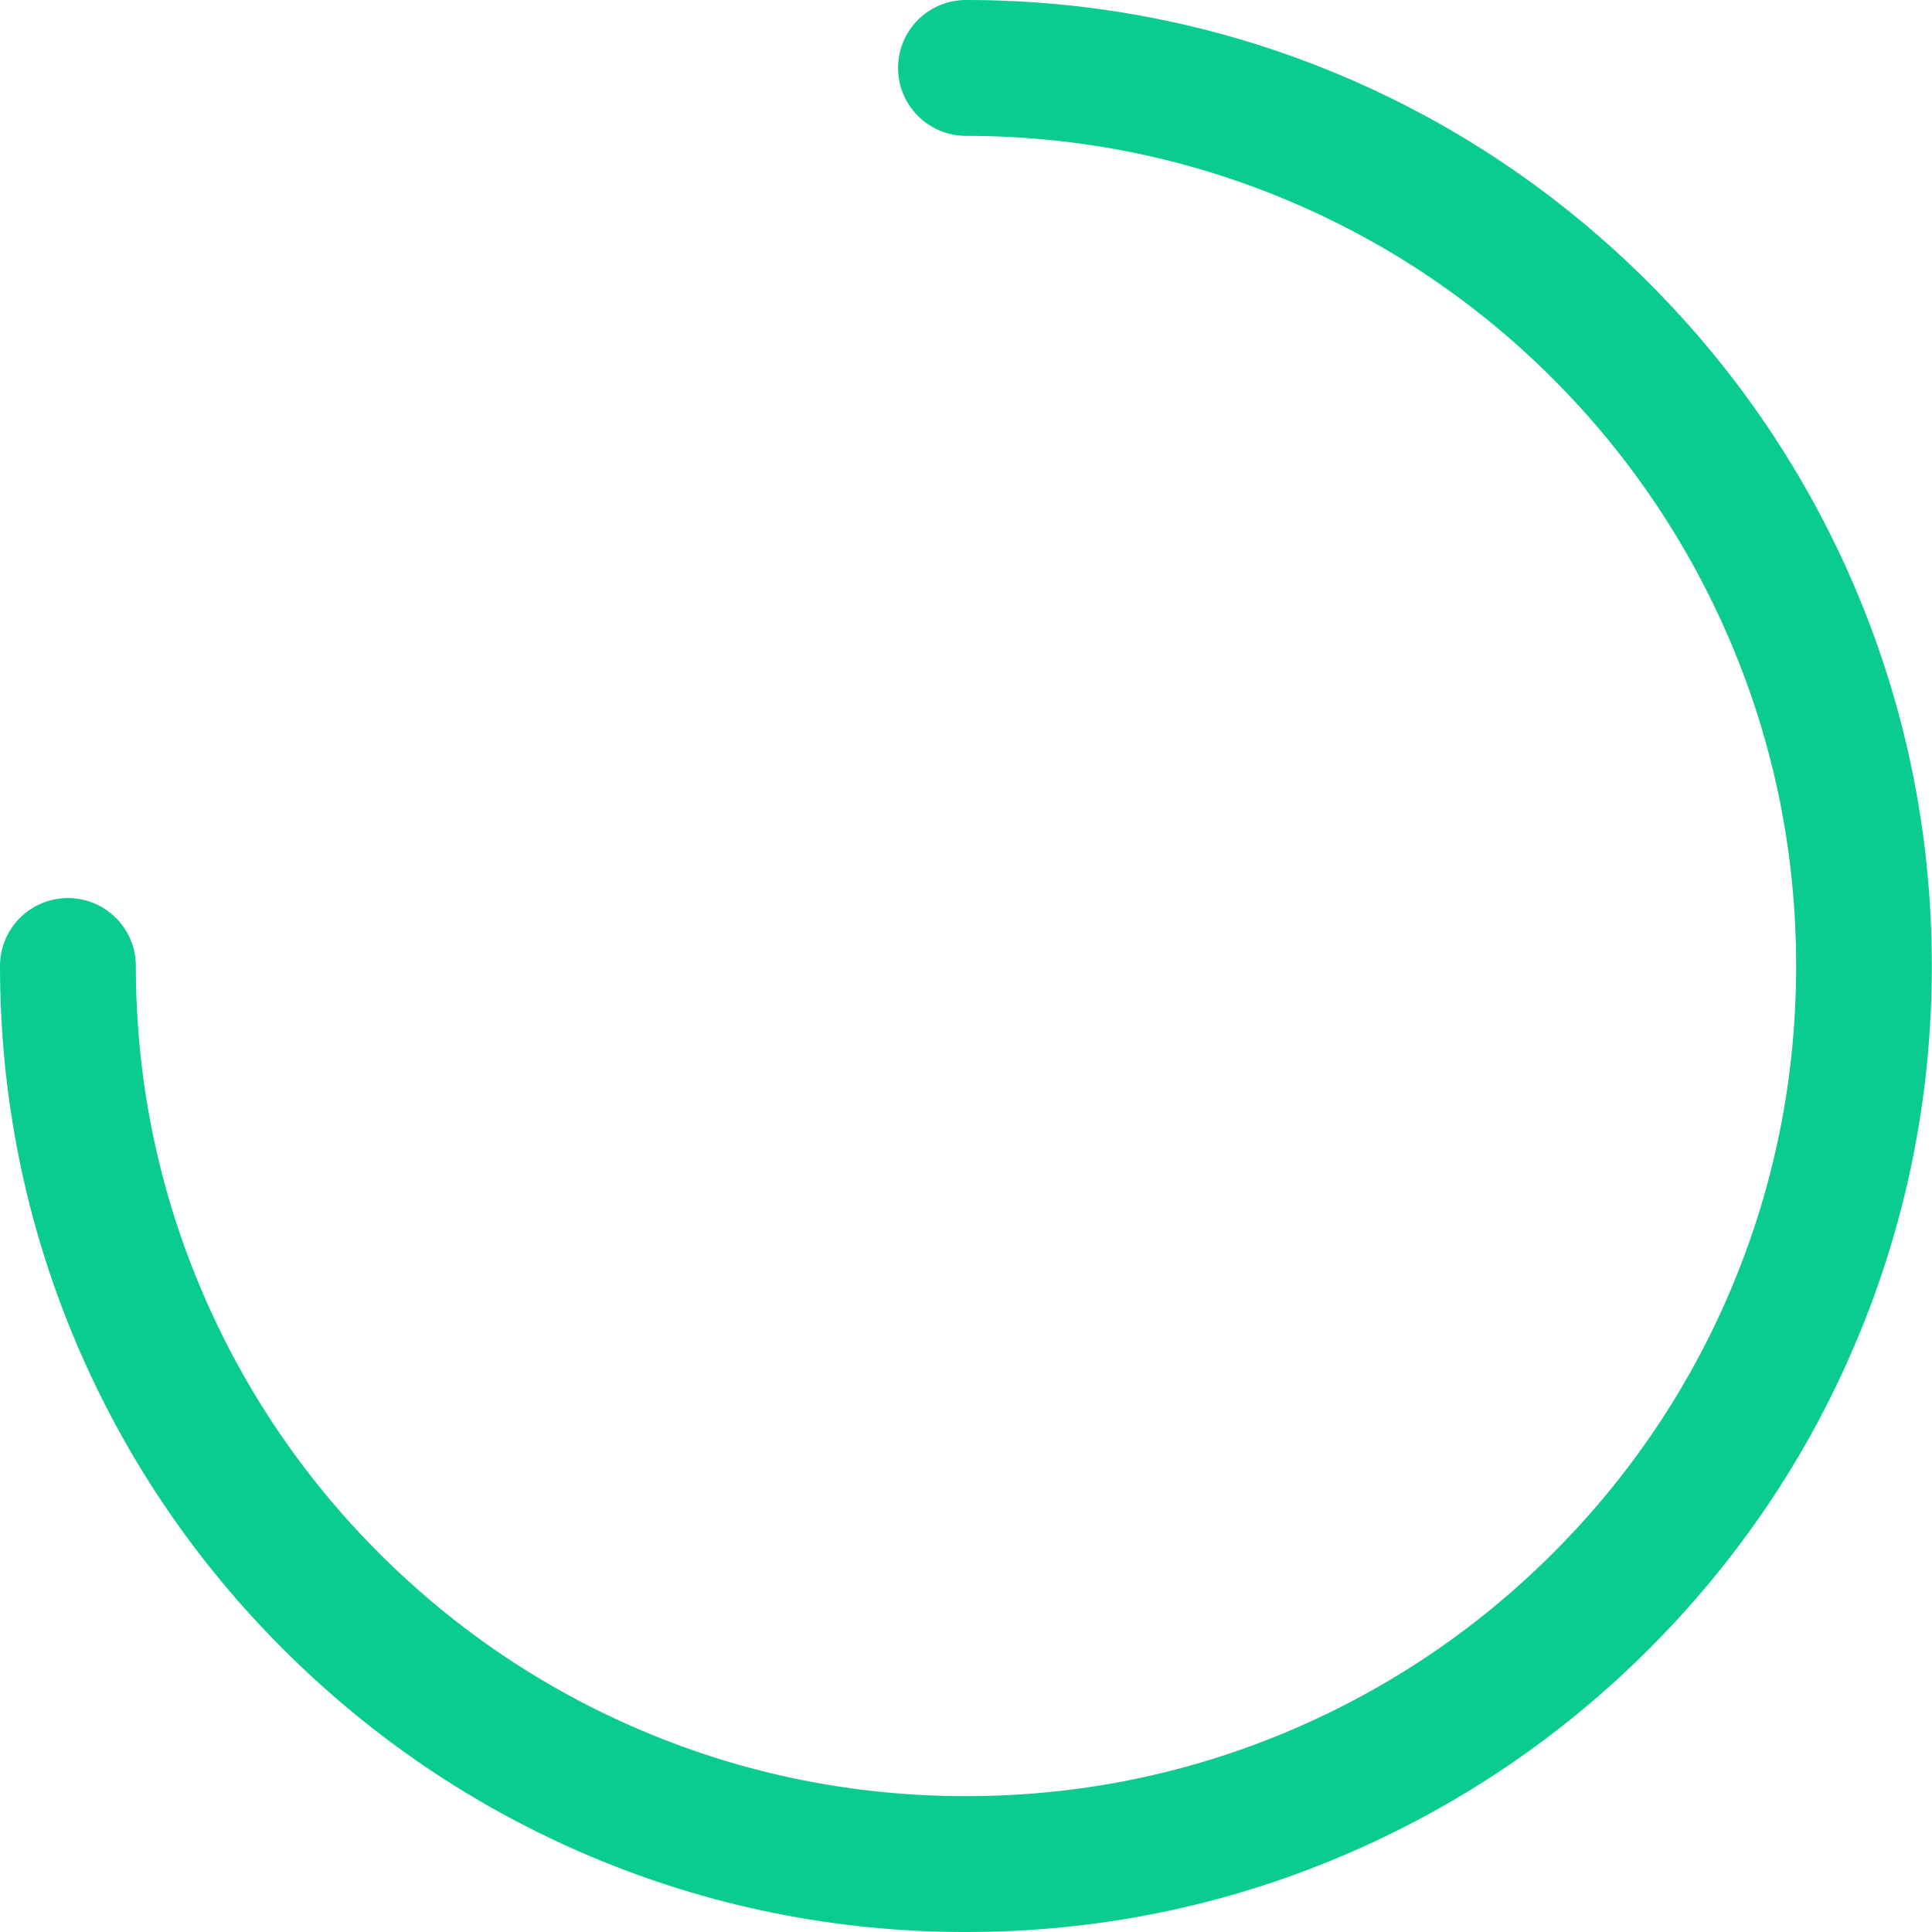
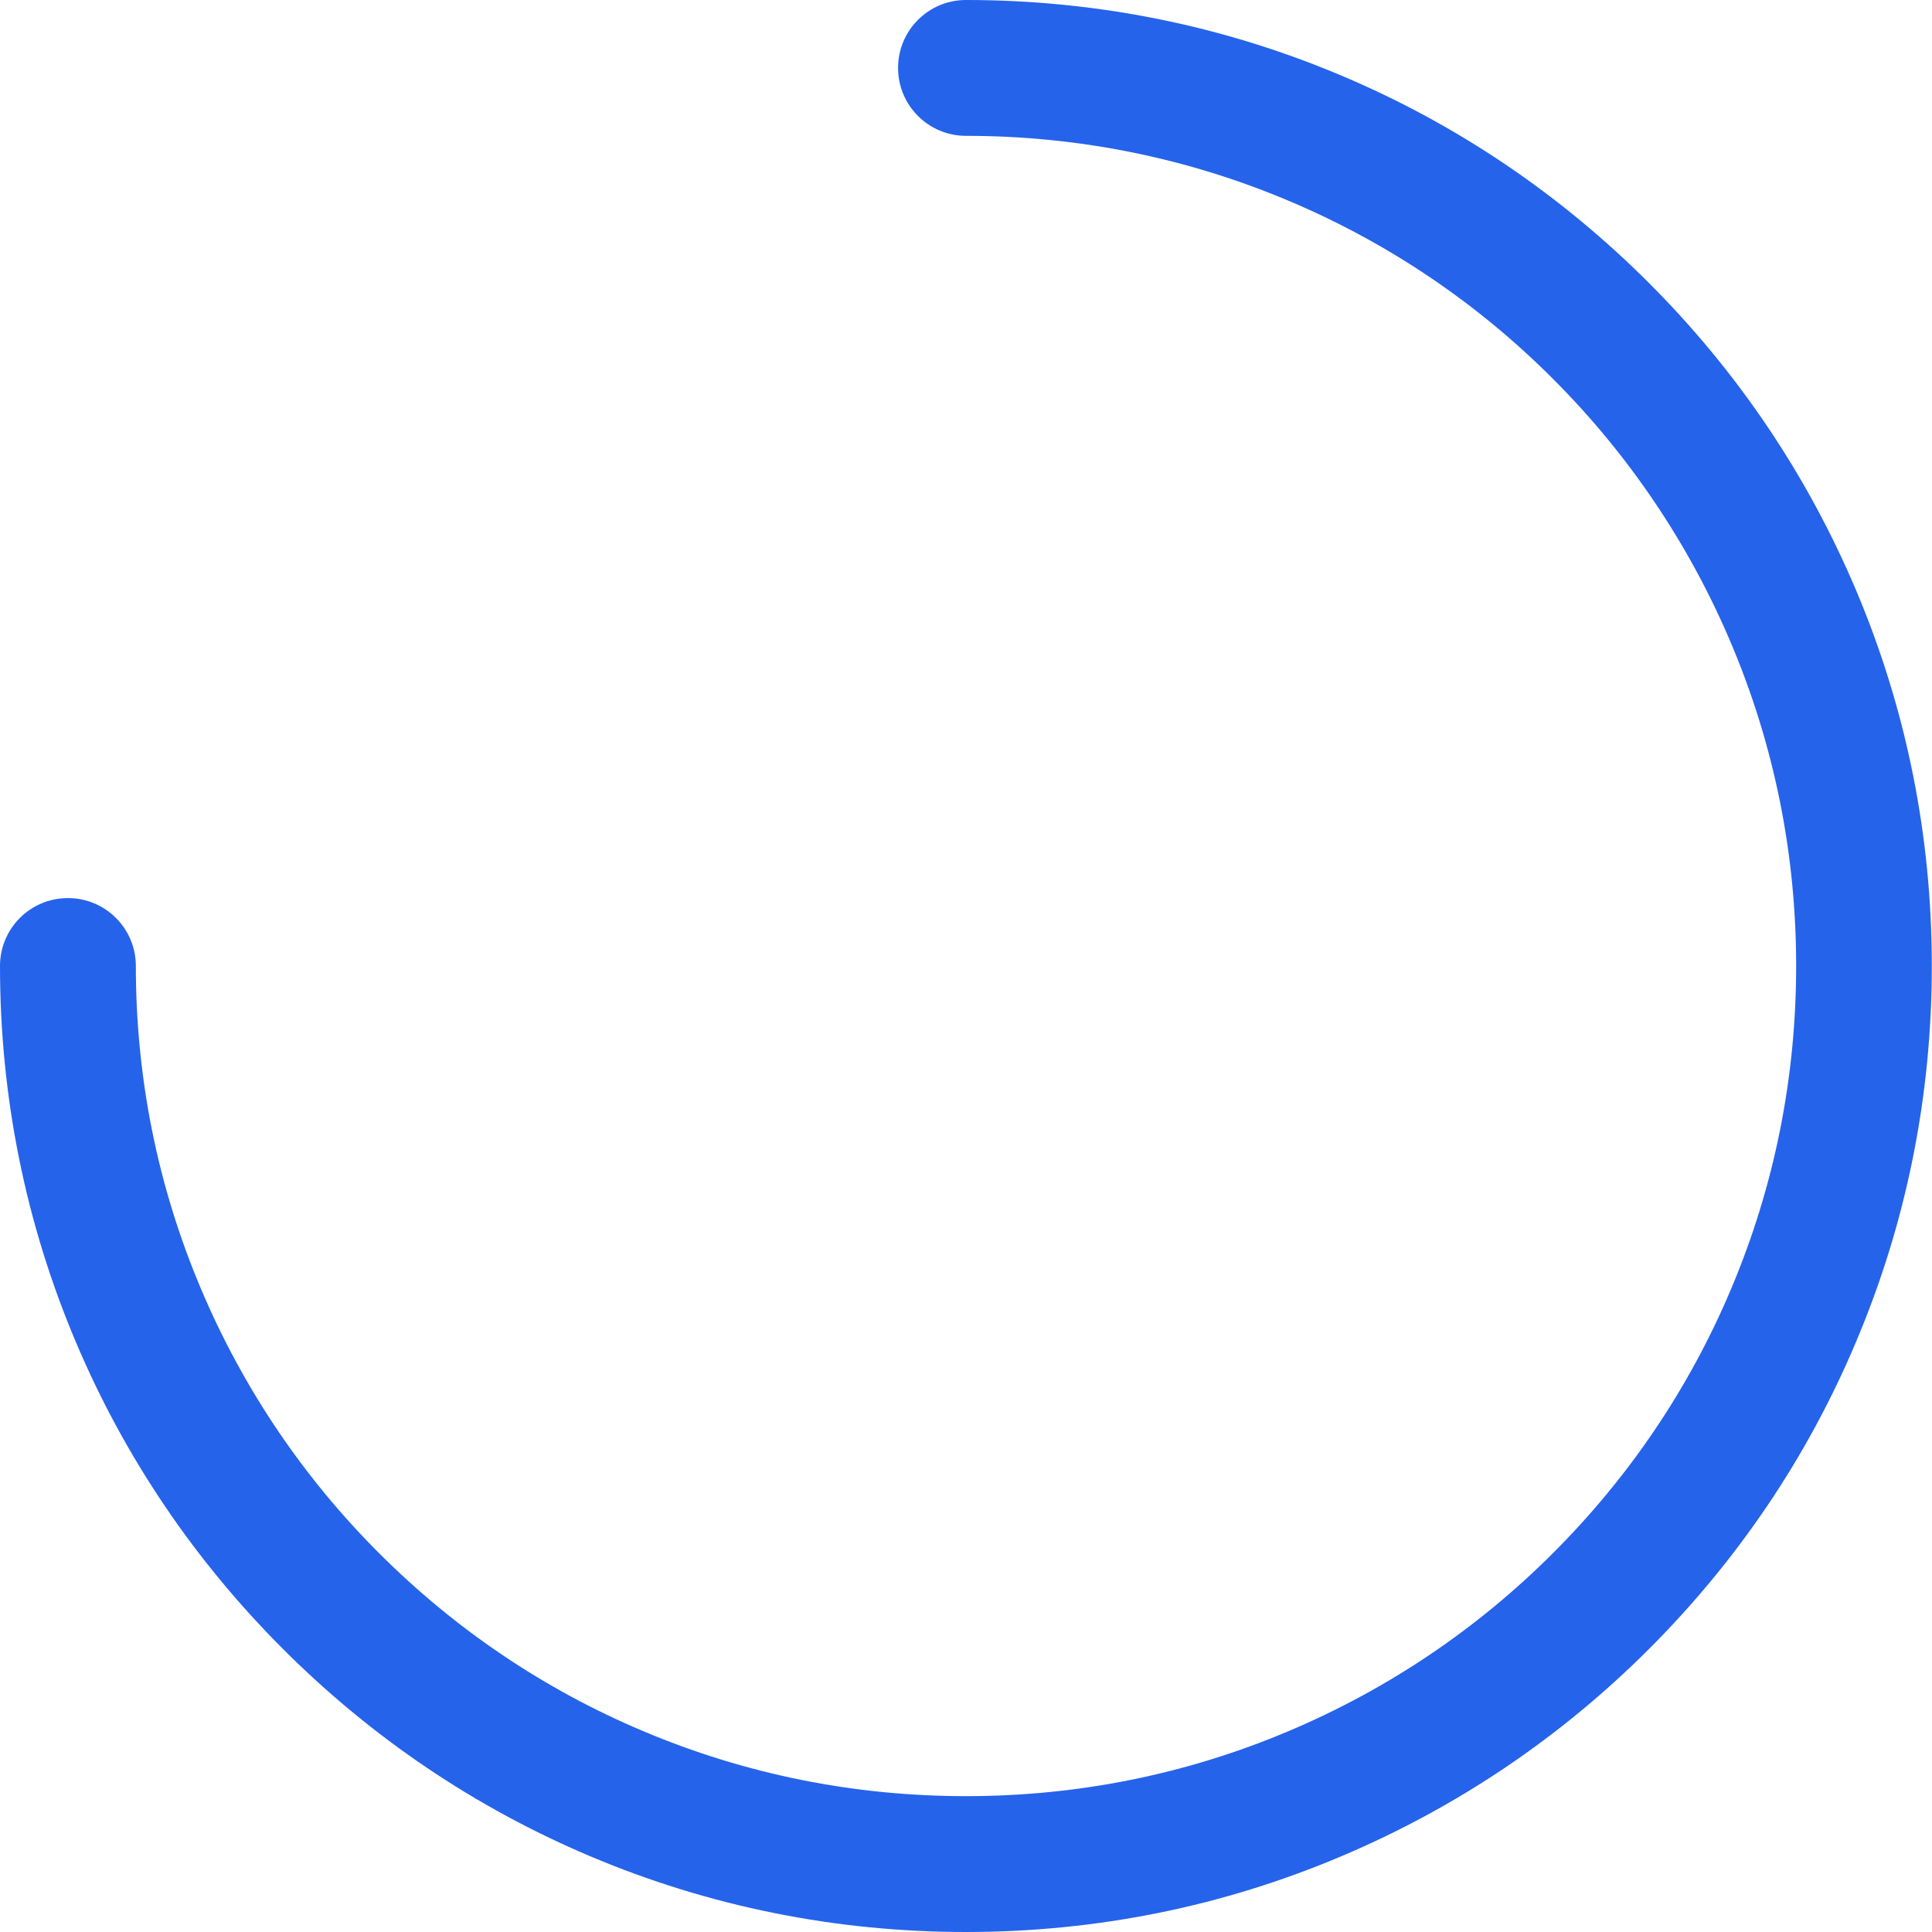
- <svg xmlns="http://www.w3.org/2000/svg" viewBox="0 0 1024 1024" fill="#0acc8e" width="110px">
+ <svg xmlns="http://www.w3.org/2000/svg" viewBox="0 0 1024 1024" fill="#2563EB" width="110px">
  <path d="M512 1024c-69.1 0-136.2-13.5-199.3-40.2C251.7 958 197 921 150 874c-47-47-84-101.7-109.8-162.7C13.5 648.2 0 581.1 0 512c0-19.9 16.1-36 36-36s36 16.1 36 36c0 59.4 11.6 117 34.6 171.3 22.2 52.4 53.9 99.5 94.3 139.9 40.4 40.4 87.5 72.2 139.9 94.3C395 940.4 452.6 952 512 952c59.4 0 117-11.6 171.3-34.6 52.4-22.2 99.5-53.9 139.9-94.3 40.4-40.4 72.2-87.5 94.3-139.9C940.4 629 952 571.4 952 512c0-59.4-11.6-117-34.6-171.3a440.45 440.45 0 0 0-94.3-139.9 437.71 437.71 0 0 0-139.9-94.3C629 83.6 571.4 72 512 72c-19.9 0-36-16.1-36-36s16.1-36 36-36c69.1 0 136.2 13.5 199.3 40.2C772.3 66 827 103 874 150c47 47 83.9 101.8 109.7 162.7 26.7 63.1 40.2 130.2 40.2 199.3s-13.5 136.2-40.2 199.3C958 772.3 921 827 874 874c-47 47-101.8 83.9-162.7 109.7-63.1 26.8-130.2 40.3-199.3 40.3z" />
</svg>
